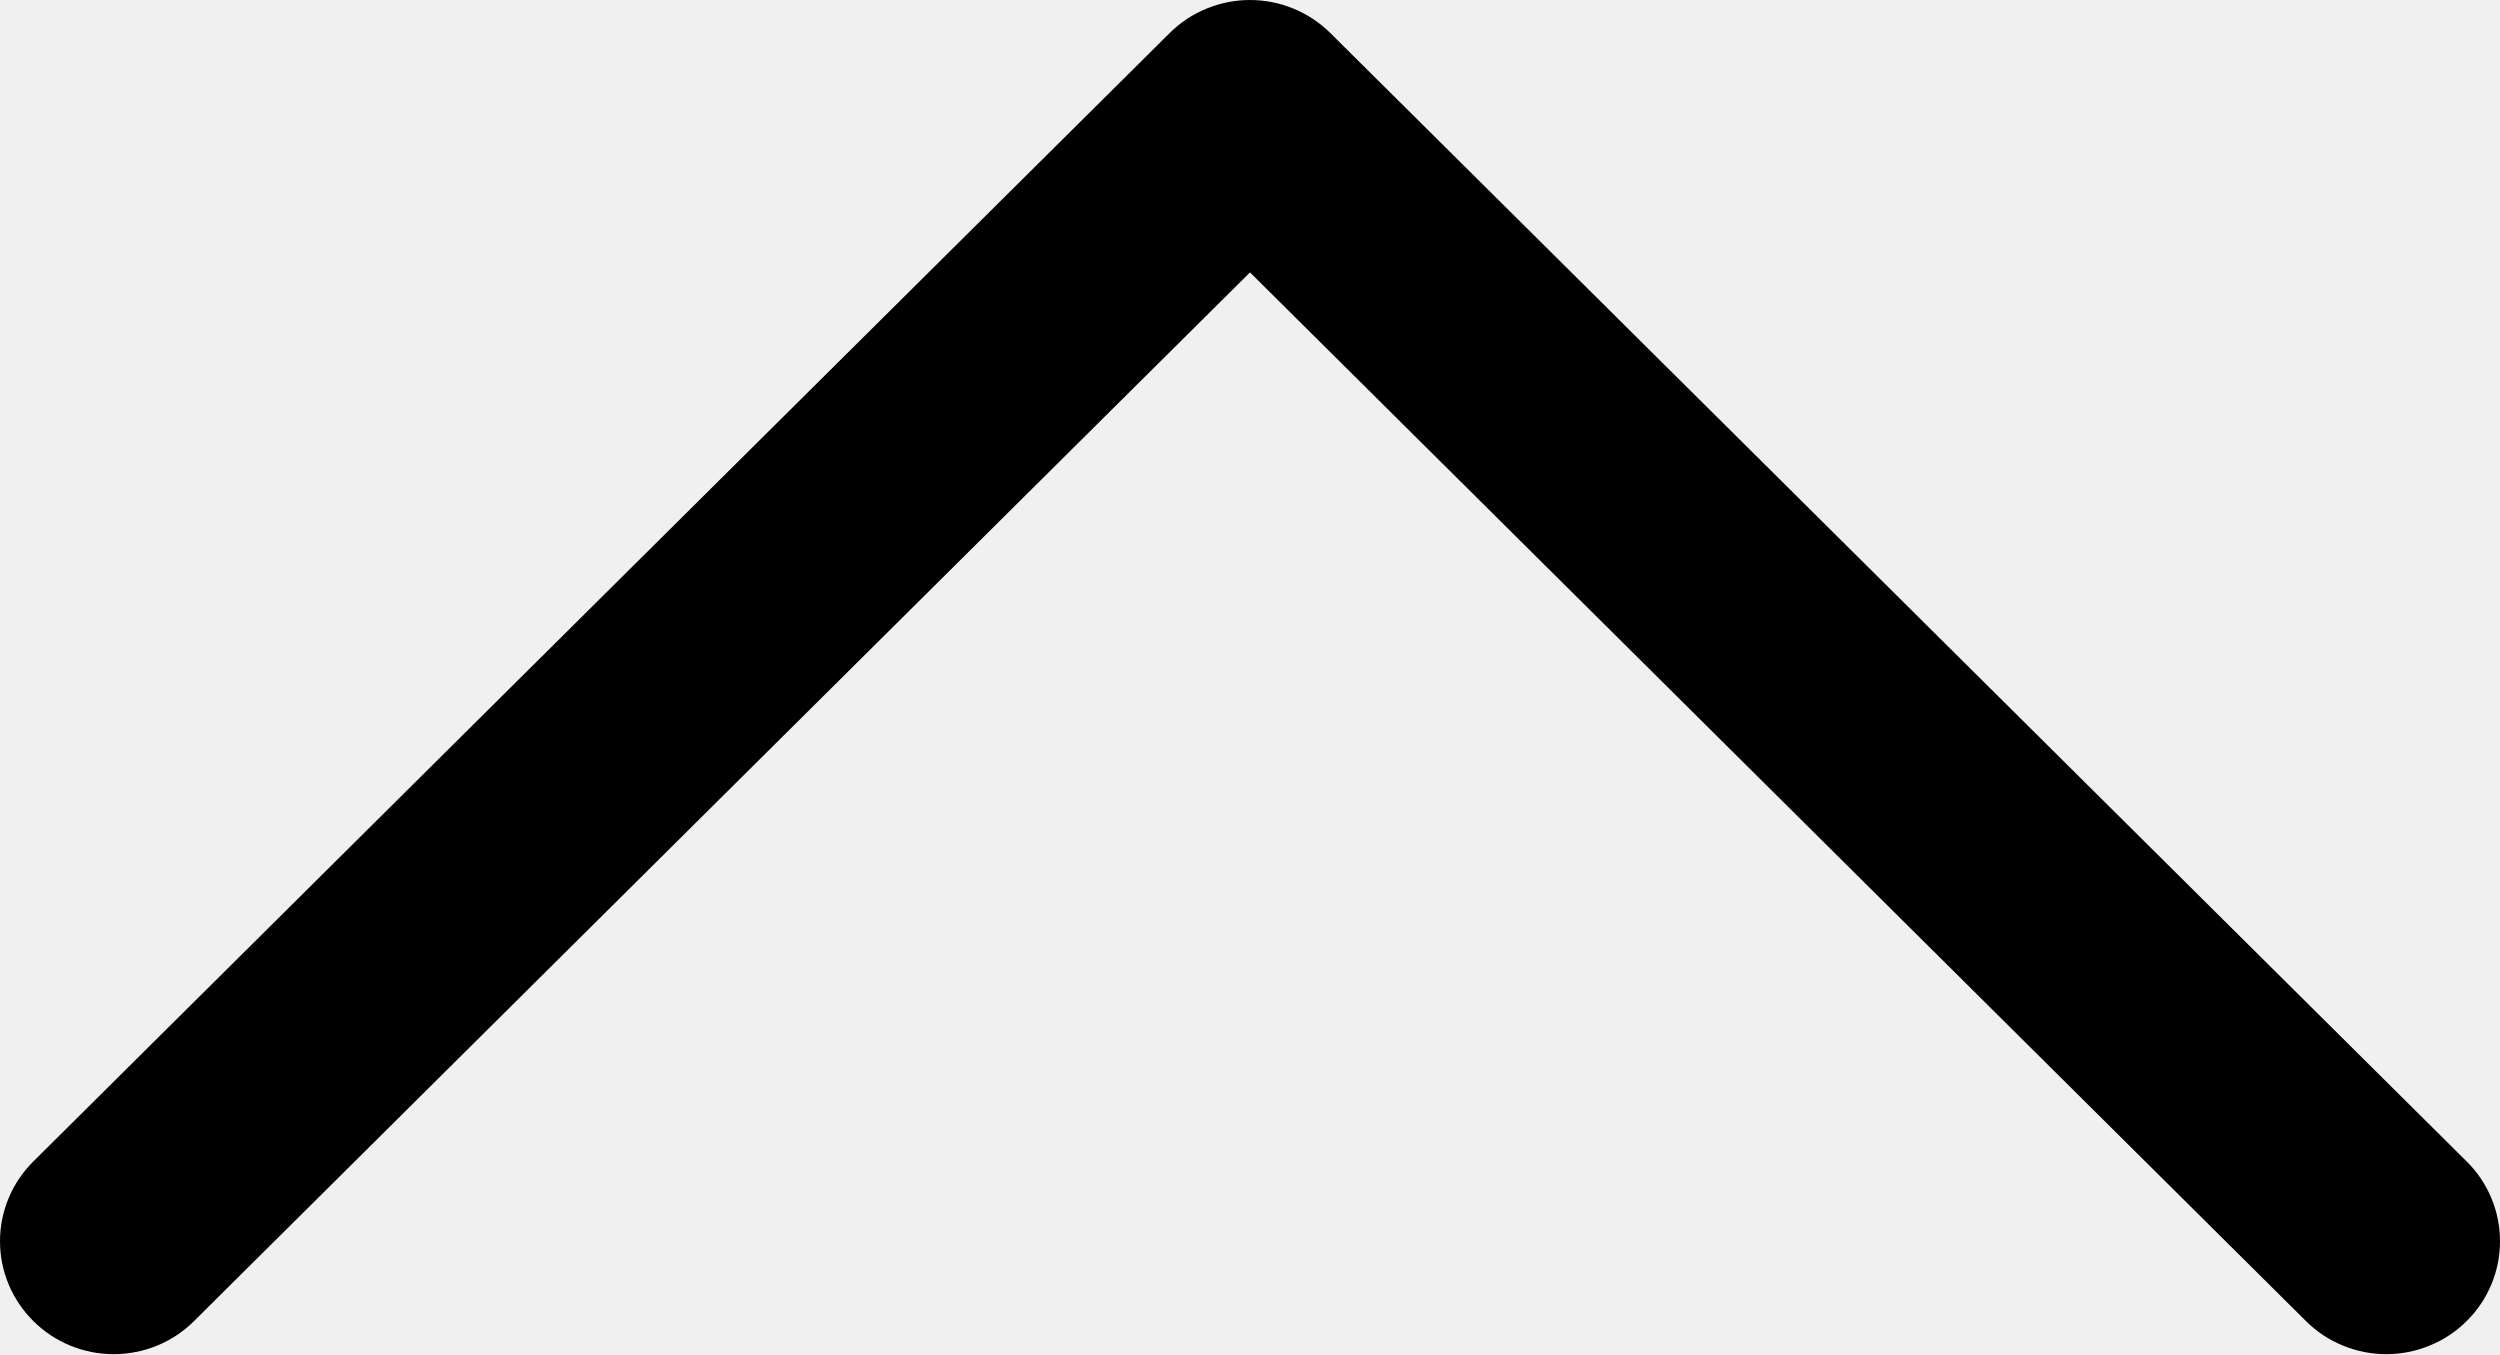
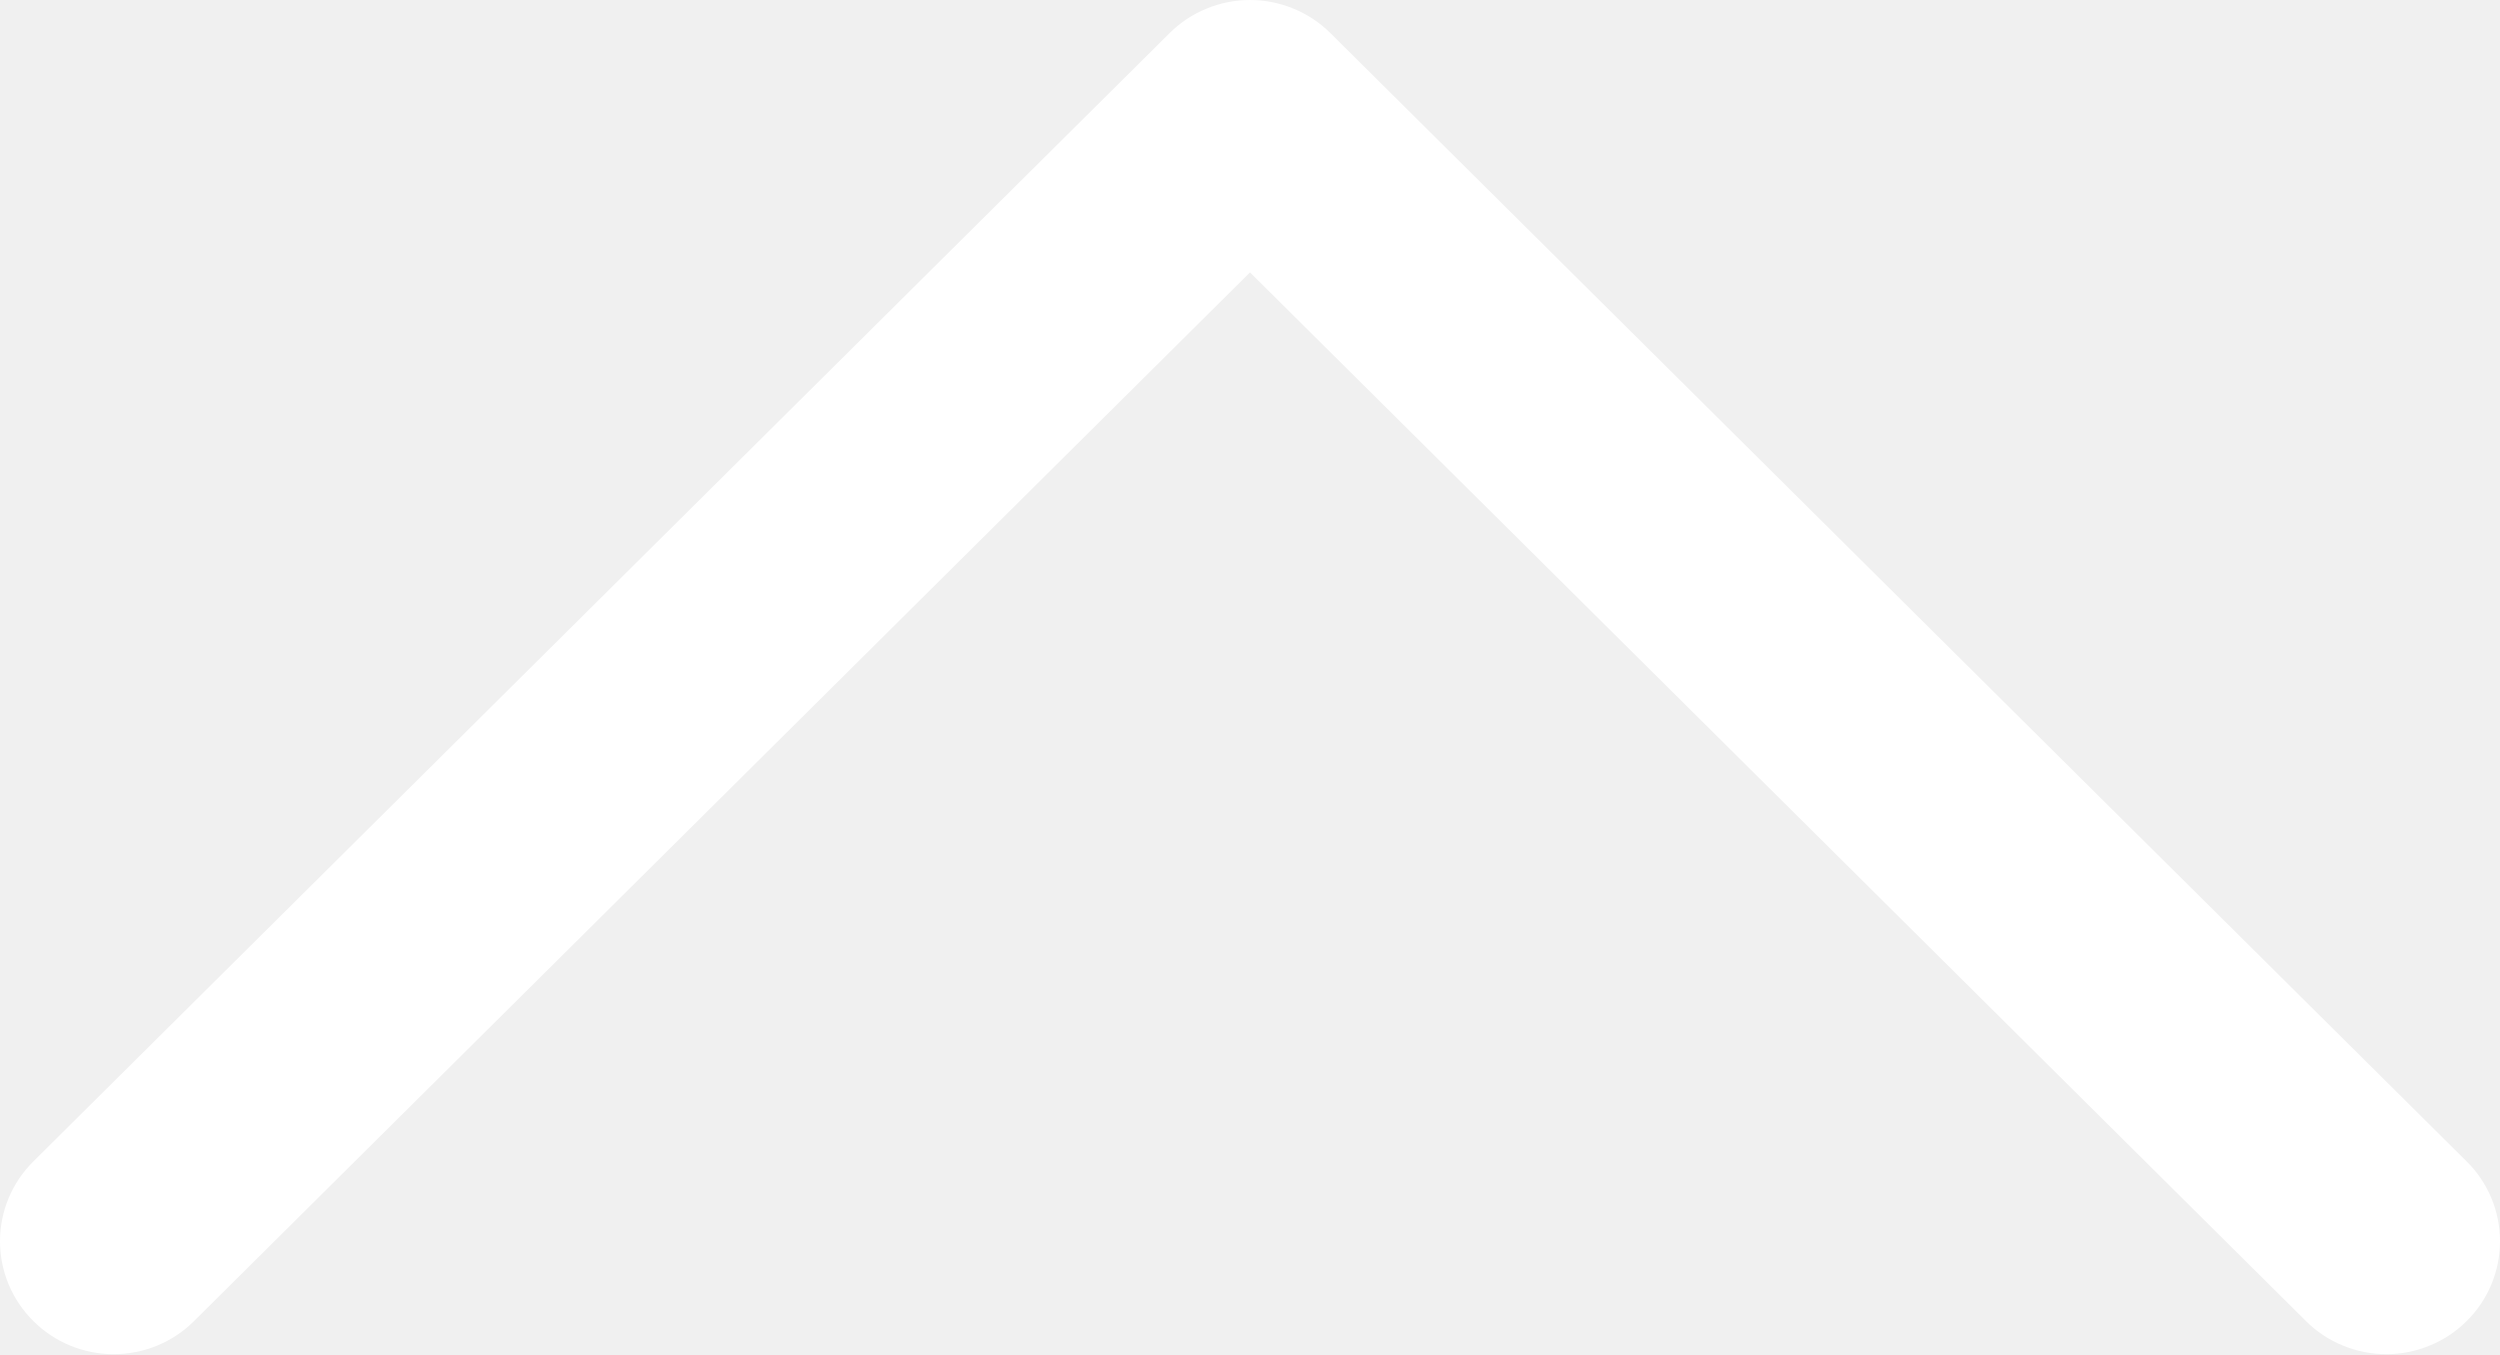
<svg xmlns="http://www.w3.org/2000/svg" width="24" height="13" viewBox="0 0 24 13" fill="none">
-   <path d="M23.68 12.682C23.579 12.783 23.459 12.863 23.326 12.917C23.194 12.972 23.052 13 22.908 13C22.765 13 22.623 12.972 22.491 12.917C22.358 12.863 22.238 12.783 22.137 12.682L12 2.615L1.863 12.682C1.659 12.886 1.381 13 1.091 13C0.802 13 0.524 12.886 0.32 12.682C0.115 12.479 5.70615e-09 12.203 0 11.916C-5.70615e-09 11.629 0.115 11.353 0.32 11.15L11.228 0.318C11.329 0.217 11.45 0.137 11.582 0.083C11.715 0.028 11.857 0 12 0C12.143 0 12.285 0.028 12.418 0.083C12.55 0.137 12.67 0.217 12.772 0.318L23.68 11.15C23.782 11.25 23.862 11.37 23.917 11.501C23.972 11.633 24 11.774 24 11.916C24 12.058 23.972 12.199 23.917 12.331C23.862 12.462 23.782 12.582 23.68 12.682Z" fill="black" />
+   <path d="M23.68 12.682C23.579 12.783 23.459 12.863 23.326 12.917C23.194 12.972 23.052 13 22.908 13C22.765 13 22.623 12.972 22.491 12.917C22.358 12.863 22.238 12.783 22.137 12.682L12 2.615L1.863 12.682C1.659 12.886 1.381 13 1.091 13C0.802 13 0.524 12.886 0.32 12.682C0.115 12.479 5.70615e-09 12.203 0 11.916C-5.70615e-09 11.629 0.115 11.353 0.32 11.15L11.228 0.318C11.329 0.217 11.45 0.137 11.582 0.083C11.715 0.028 11.857 0 12 0C12.143 0 12.285 0.028 12.418 0.083C12.55 0.137 12.67 0.217 12.772 0.318L23.68 11.15C23.782 11.25 23.862 11.37 23.917 11.501C23.972 11.633 24 11.774 24 11.916C24 12.058 23.972 12.199 23.917 12.331C23.862 12.462 23.782 12.582 23.68 12.682Z" fill="#ffffff" />
</svg>
